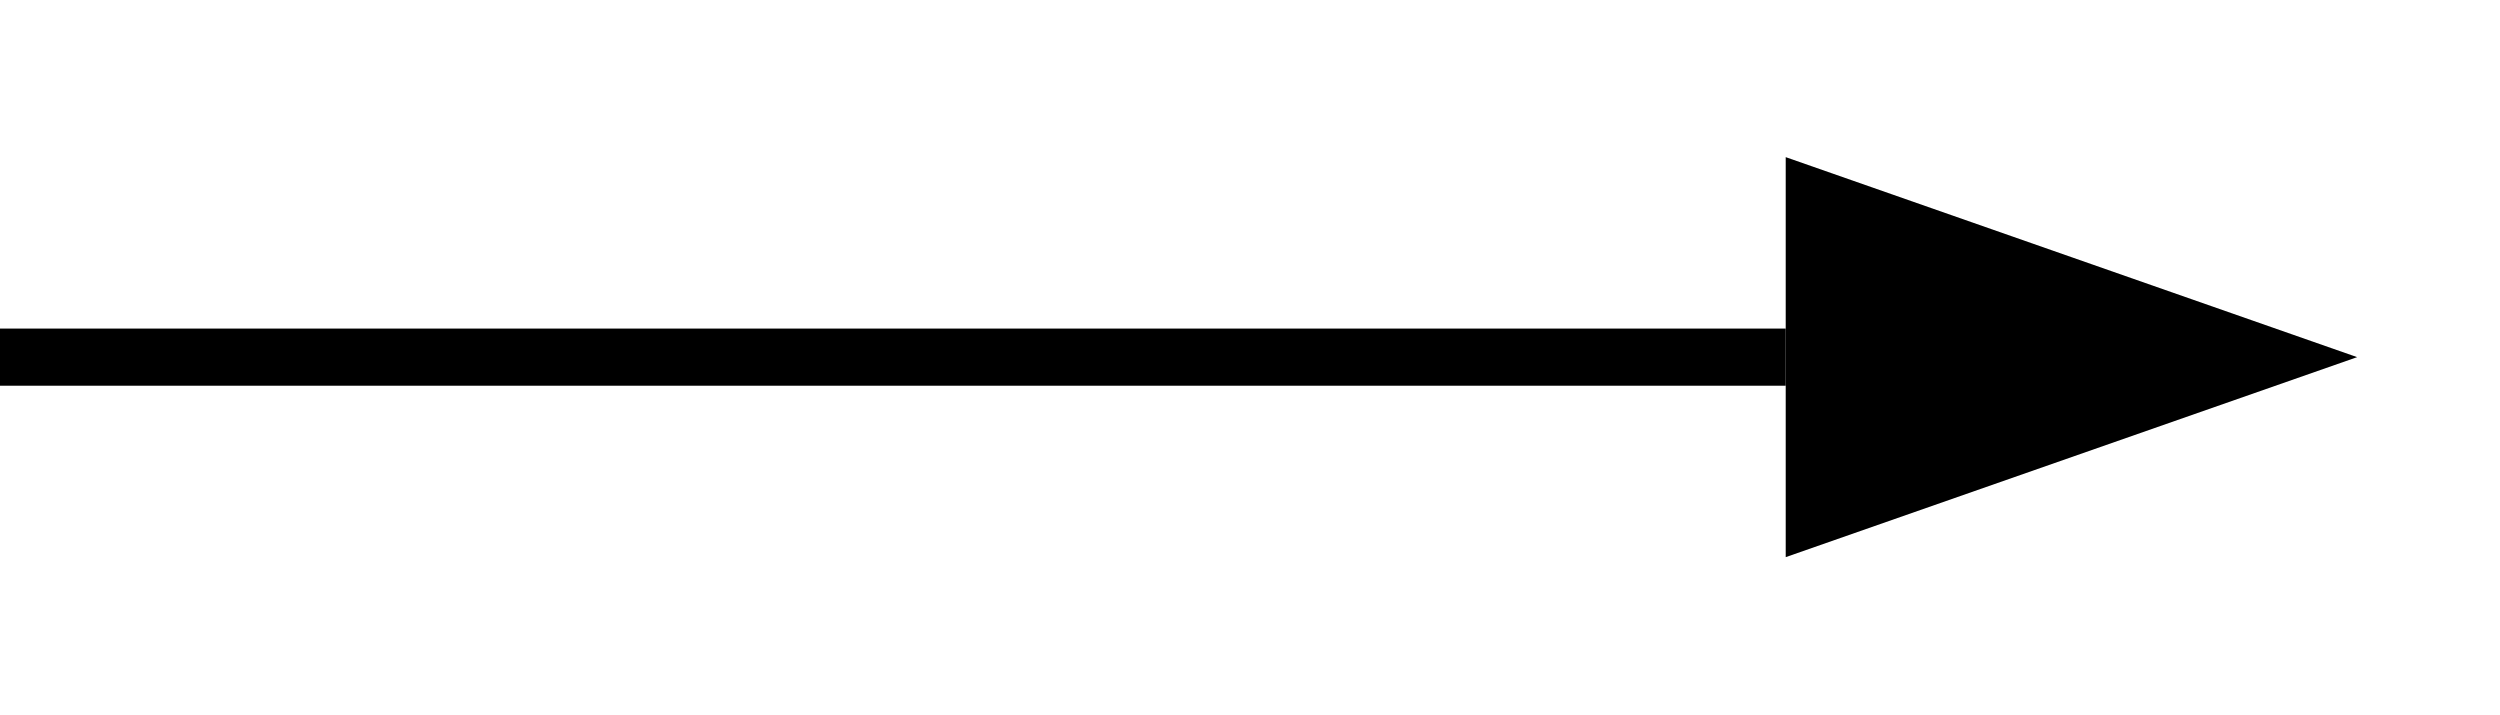
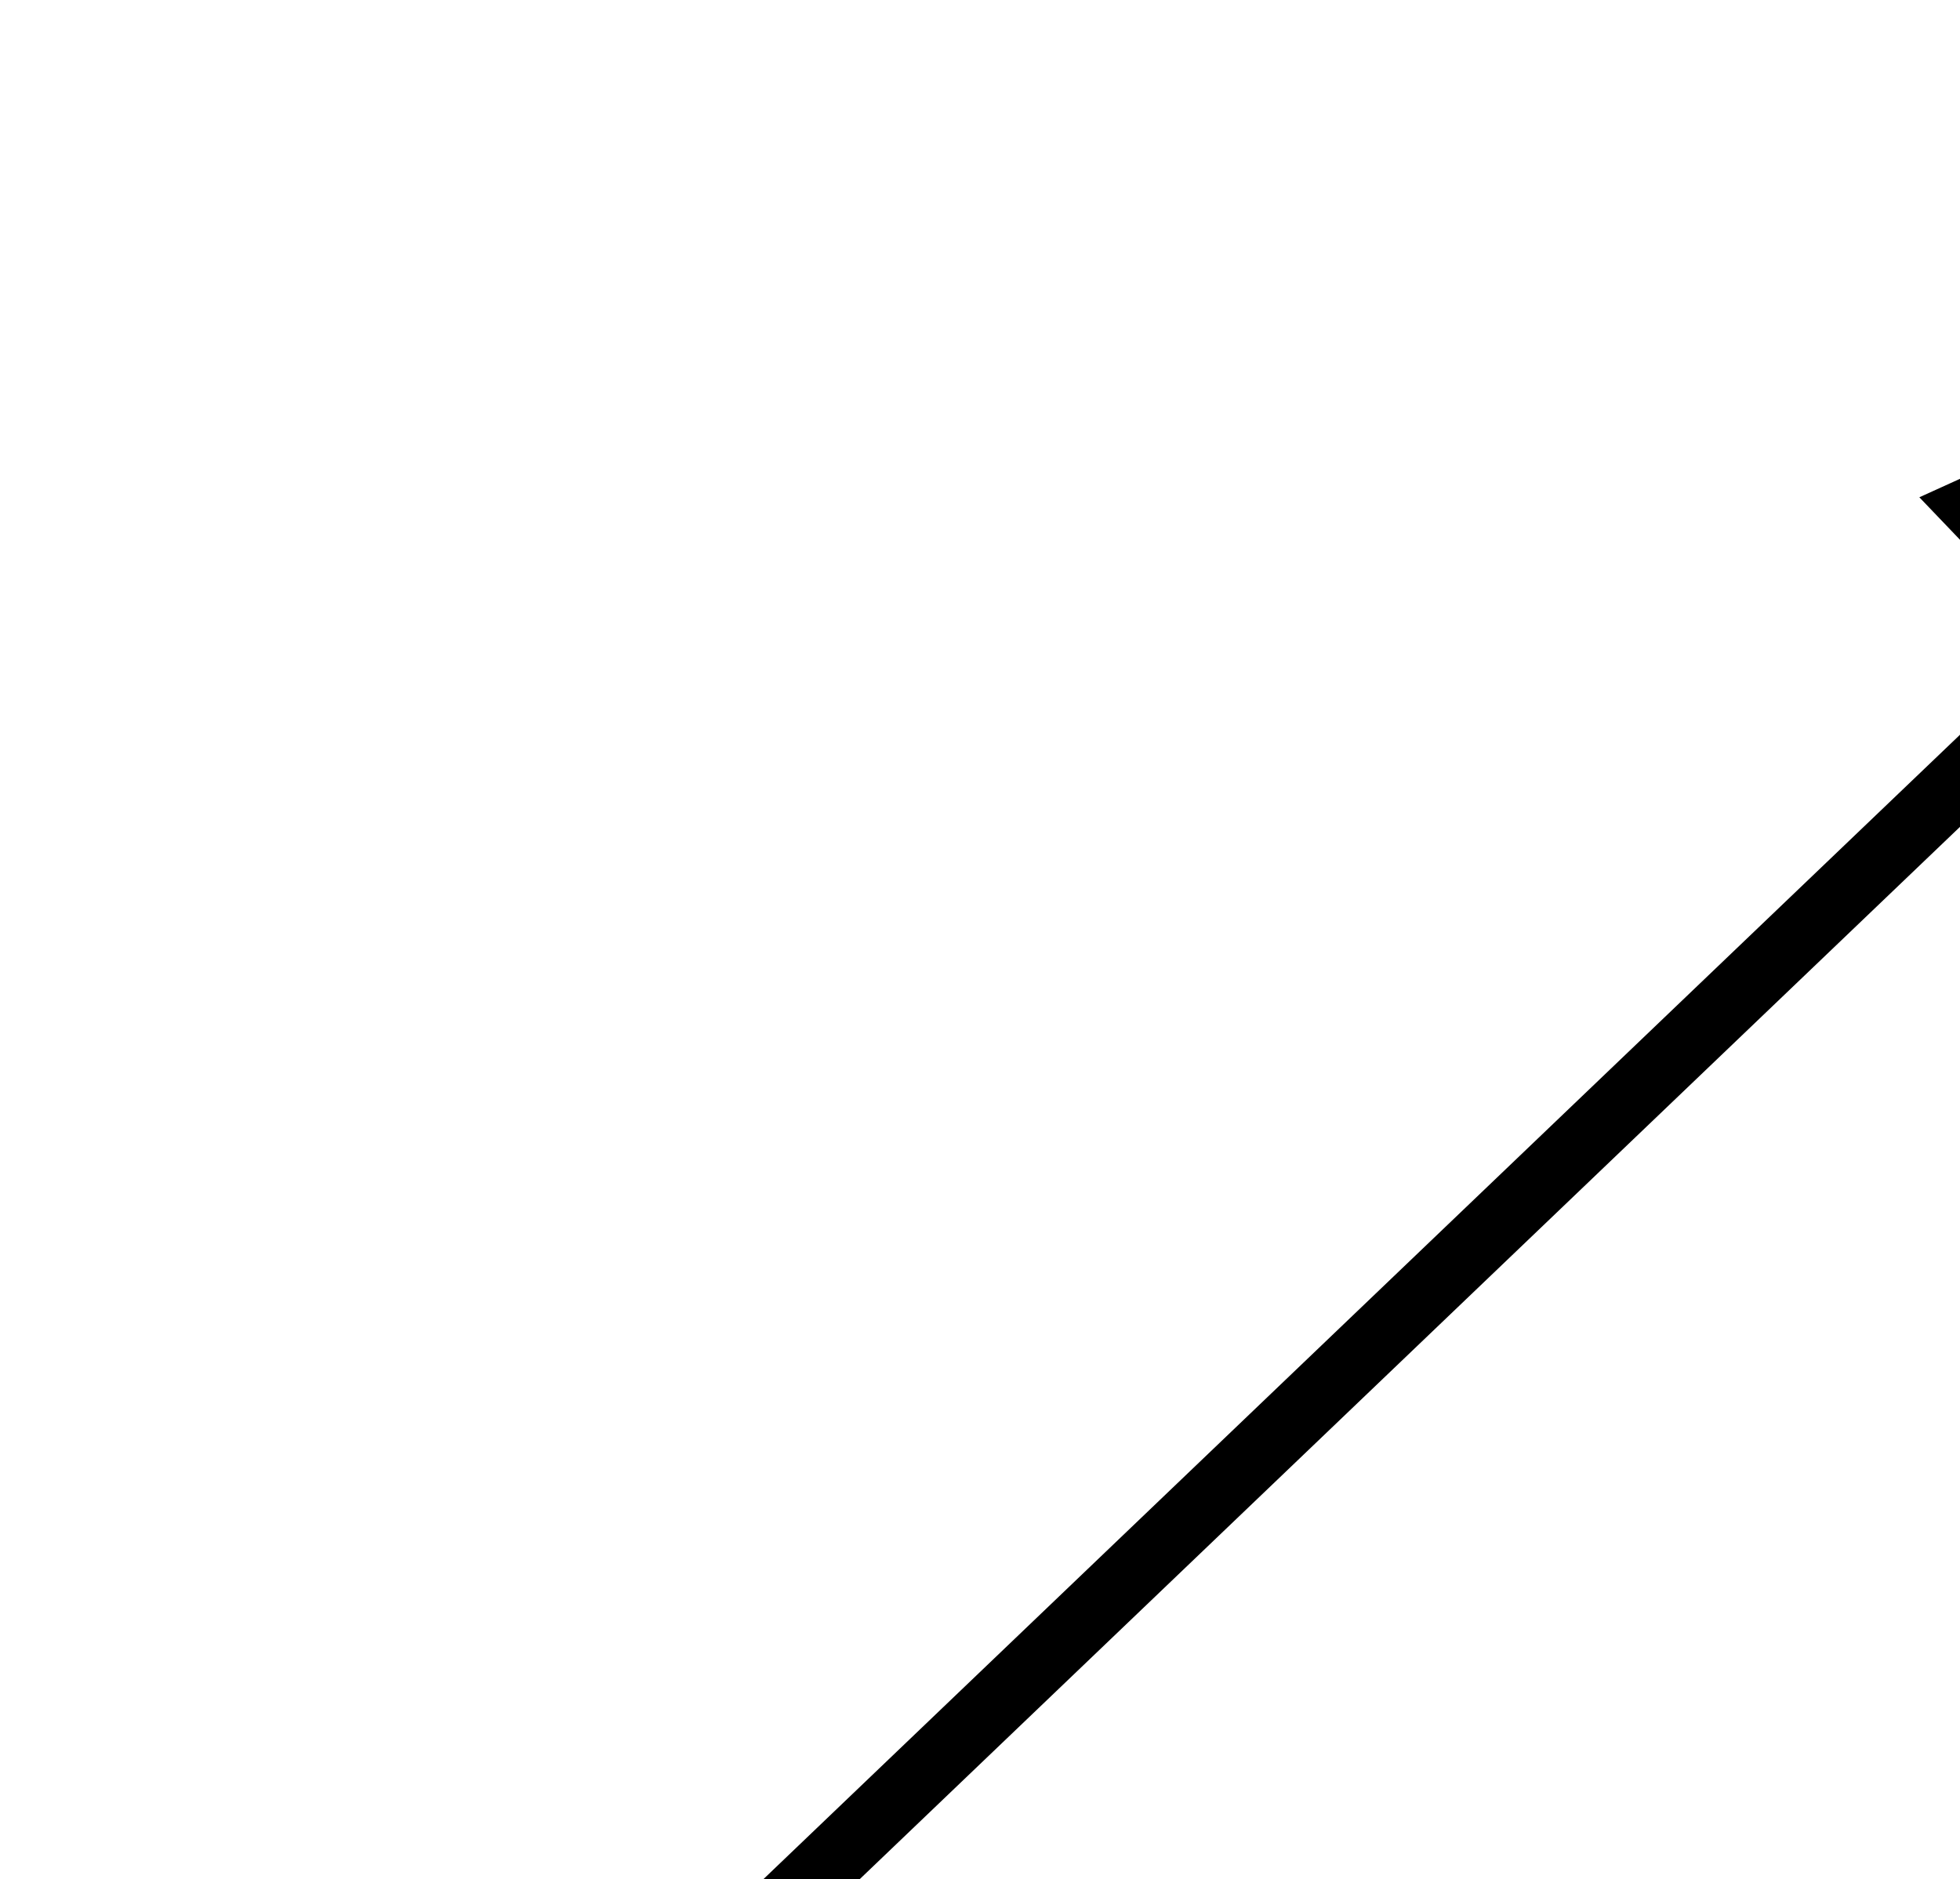
- <svg xmlns="http://www.w3.org/2000/svg" viewBox="0 0 350 100">
+ <svg xmlns="http://www.w3.org/2000/svg">
  <defs>
    <marker id="arrowhead" markerWidth="10" markerHeight="7" refX="0" refY="3.5" orient="auto">
      <polygon points="0 0, 10 3.5, 0 7" />
    </marker>
  </defs>
-   <line x1="0" y1="50" x2="250" y2="50" stroke="#000" stroke-width="8" marker-end="url(#arrowhead)" />
+   <line x1="20" y1="300" x2="250" y2="80" stroke="#000" stroke-width="8" marker-end="url(#arrowhead)" />
</svg>
